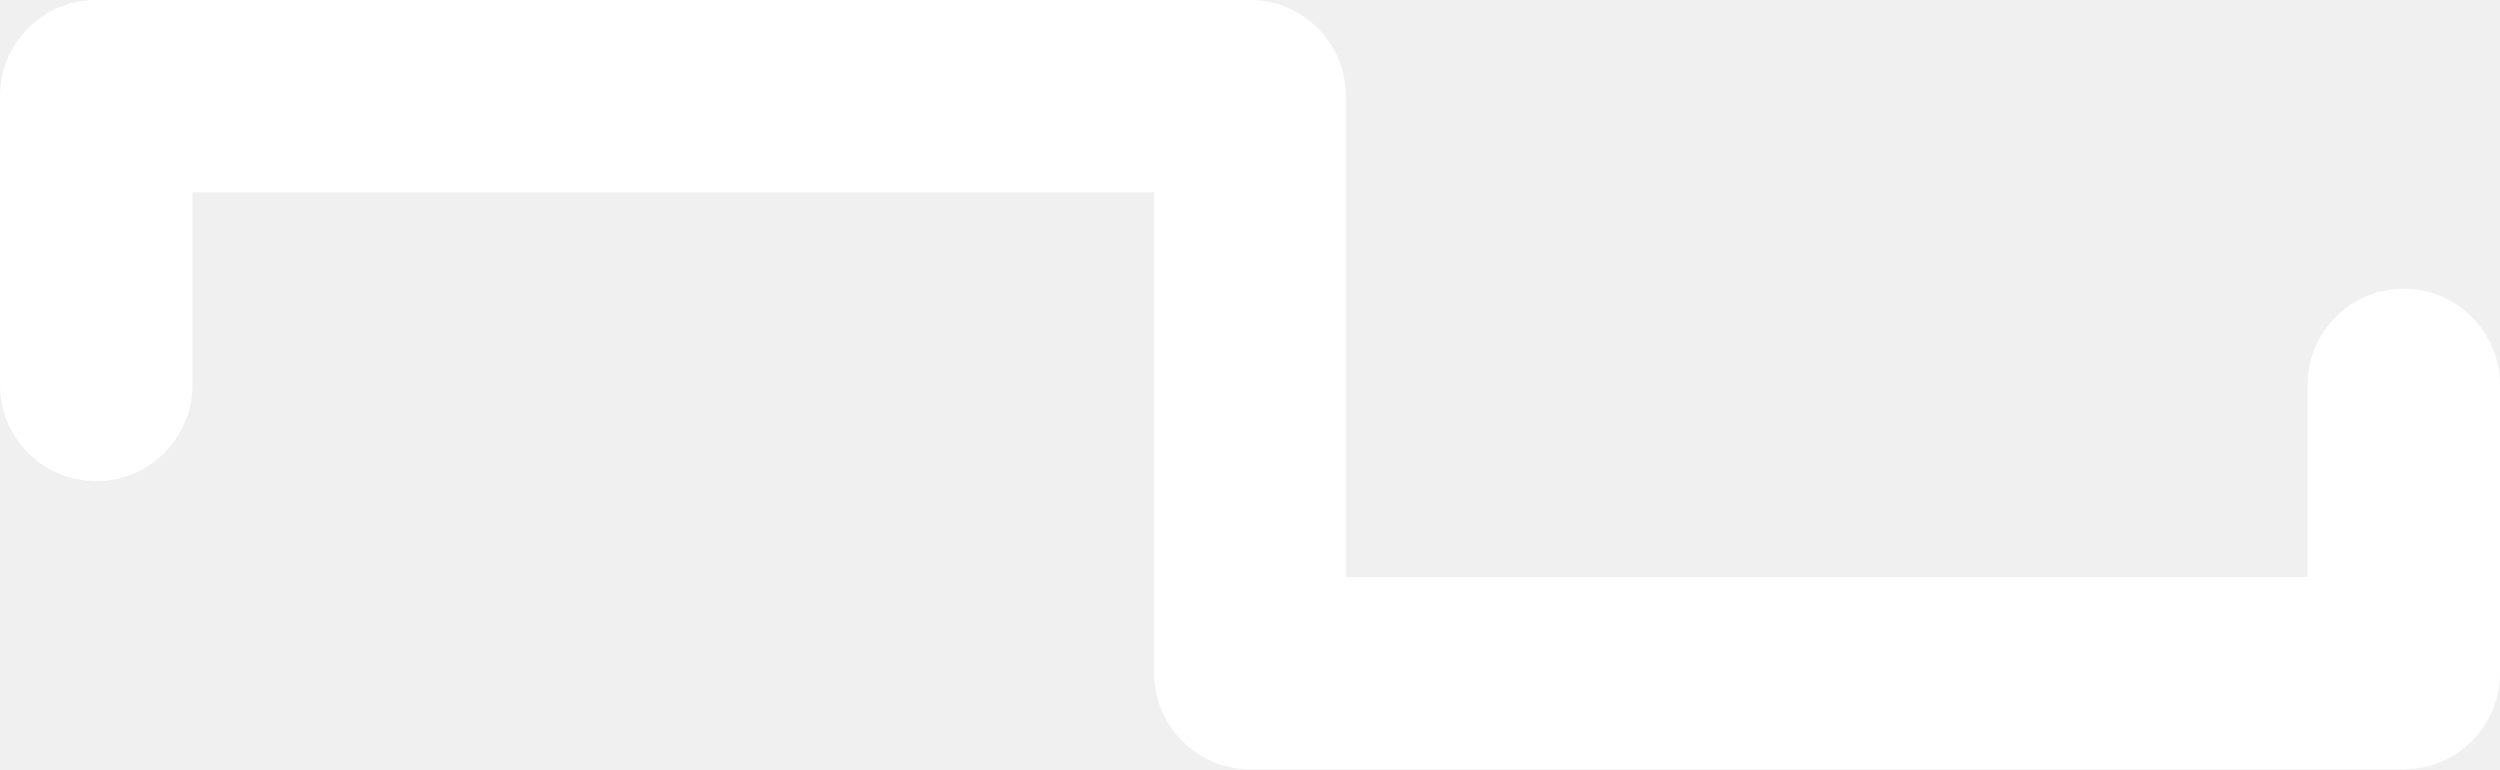
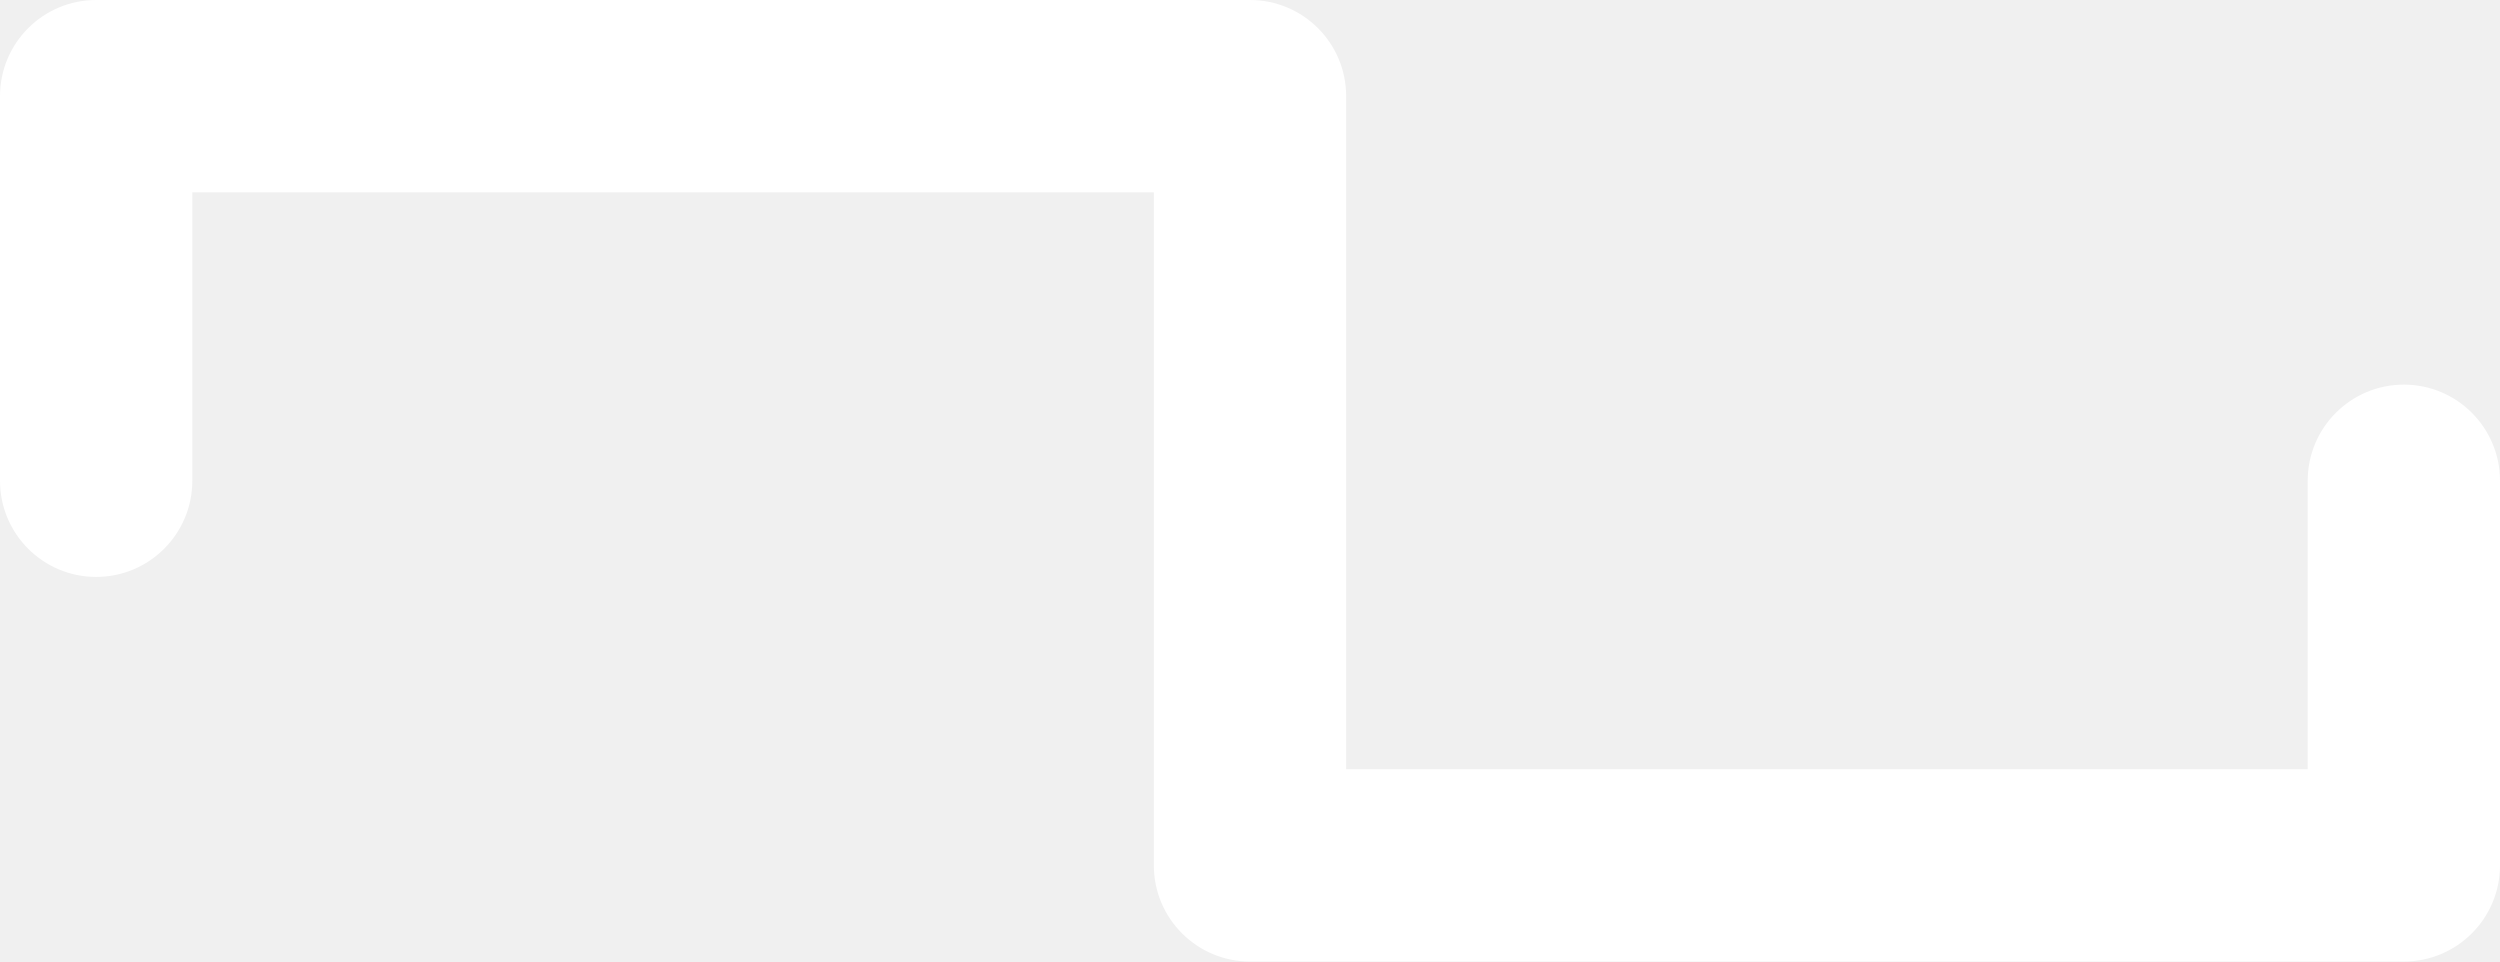
- <svg width="26" height="8">
-   <path d="m0.997-9.854e-4c-0.552 0.002-0.999 0.451-0.997 1.004v2.997c-0.002 0.552 0.444 1.002 0.997 1.004 0.555 0.002 1.006-0.449 1.004-1.004v-2.001h10.002v5.005c0.002 0.55 0.447 0.995 0.997 0.997h12.003c0.55-0.002 0.995-0.447 0.997-0.997v-3.004c-0.002-0.55-0.447-0.995-0.997-0.997-0.552-0.002-1.002 0.444-1.004 0.997v2.001h-10.002v-4.997c0.002-0.552-0.444-1.002-0.997-1.004h-12.003z" fill="#fff" />
+ <svg xmlns="http://www.w3.org/2000/svg" width="26" height="10" version="1.1">
+   <path d="m1 0c-0.552 5.5218e-5 -1 0.448-1 1v4c0 0.552 0.448 1 1 1 0.552 0 1-0.448 1-1v-3h10v7c5.5e-5 0.552 0.448 1 1 1h12c0.552-5.52e-5 1-0.448 1-1v-4c0-0.552-0.448-1-1-1s-1 0.448-1 1v3h-10v-7c-5.5e-5 -0.552-0.448-1-1-1h-12z" fill="#fff" />
</svg>
